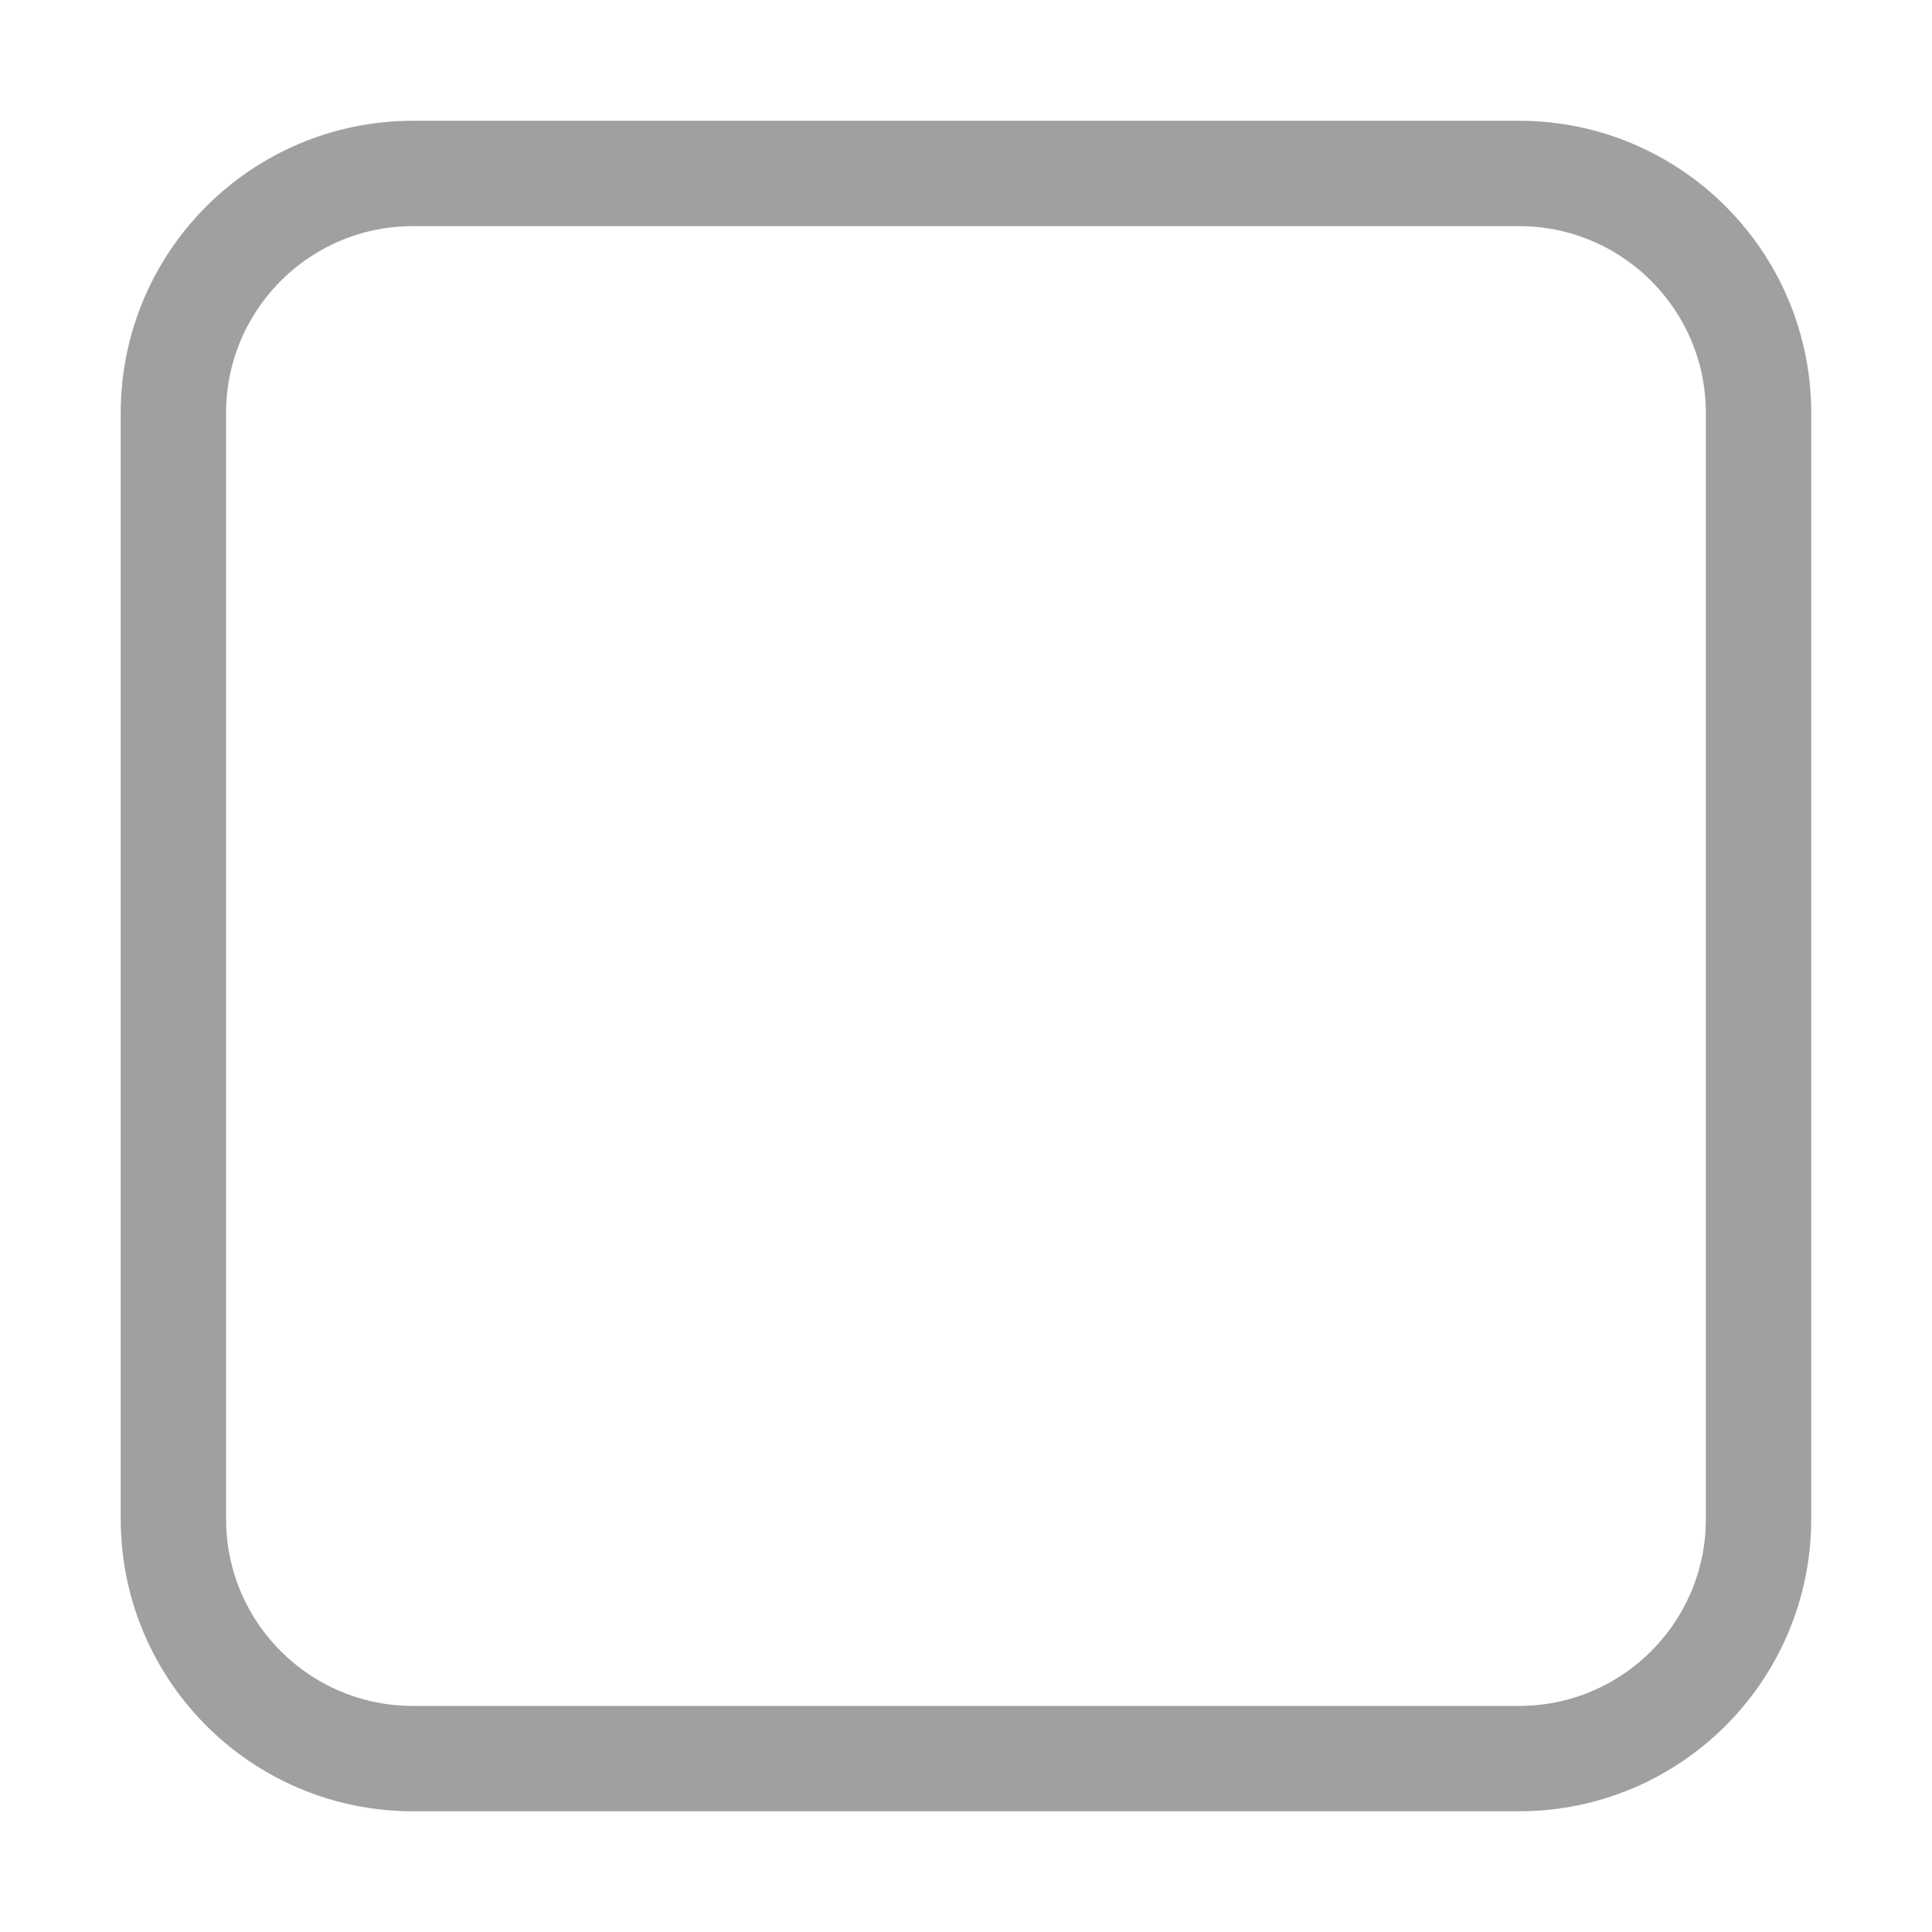
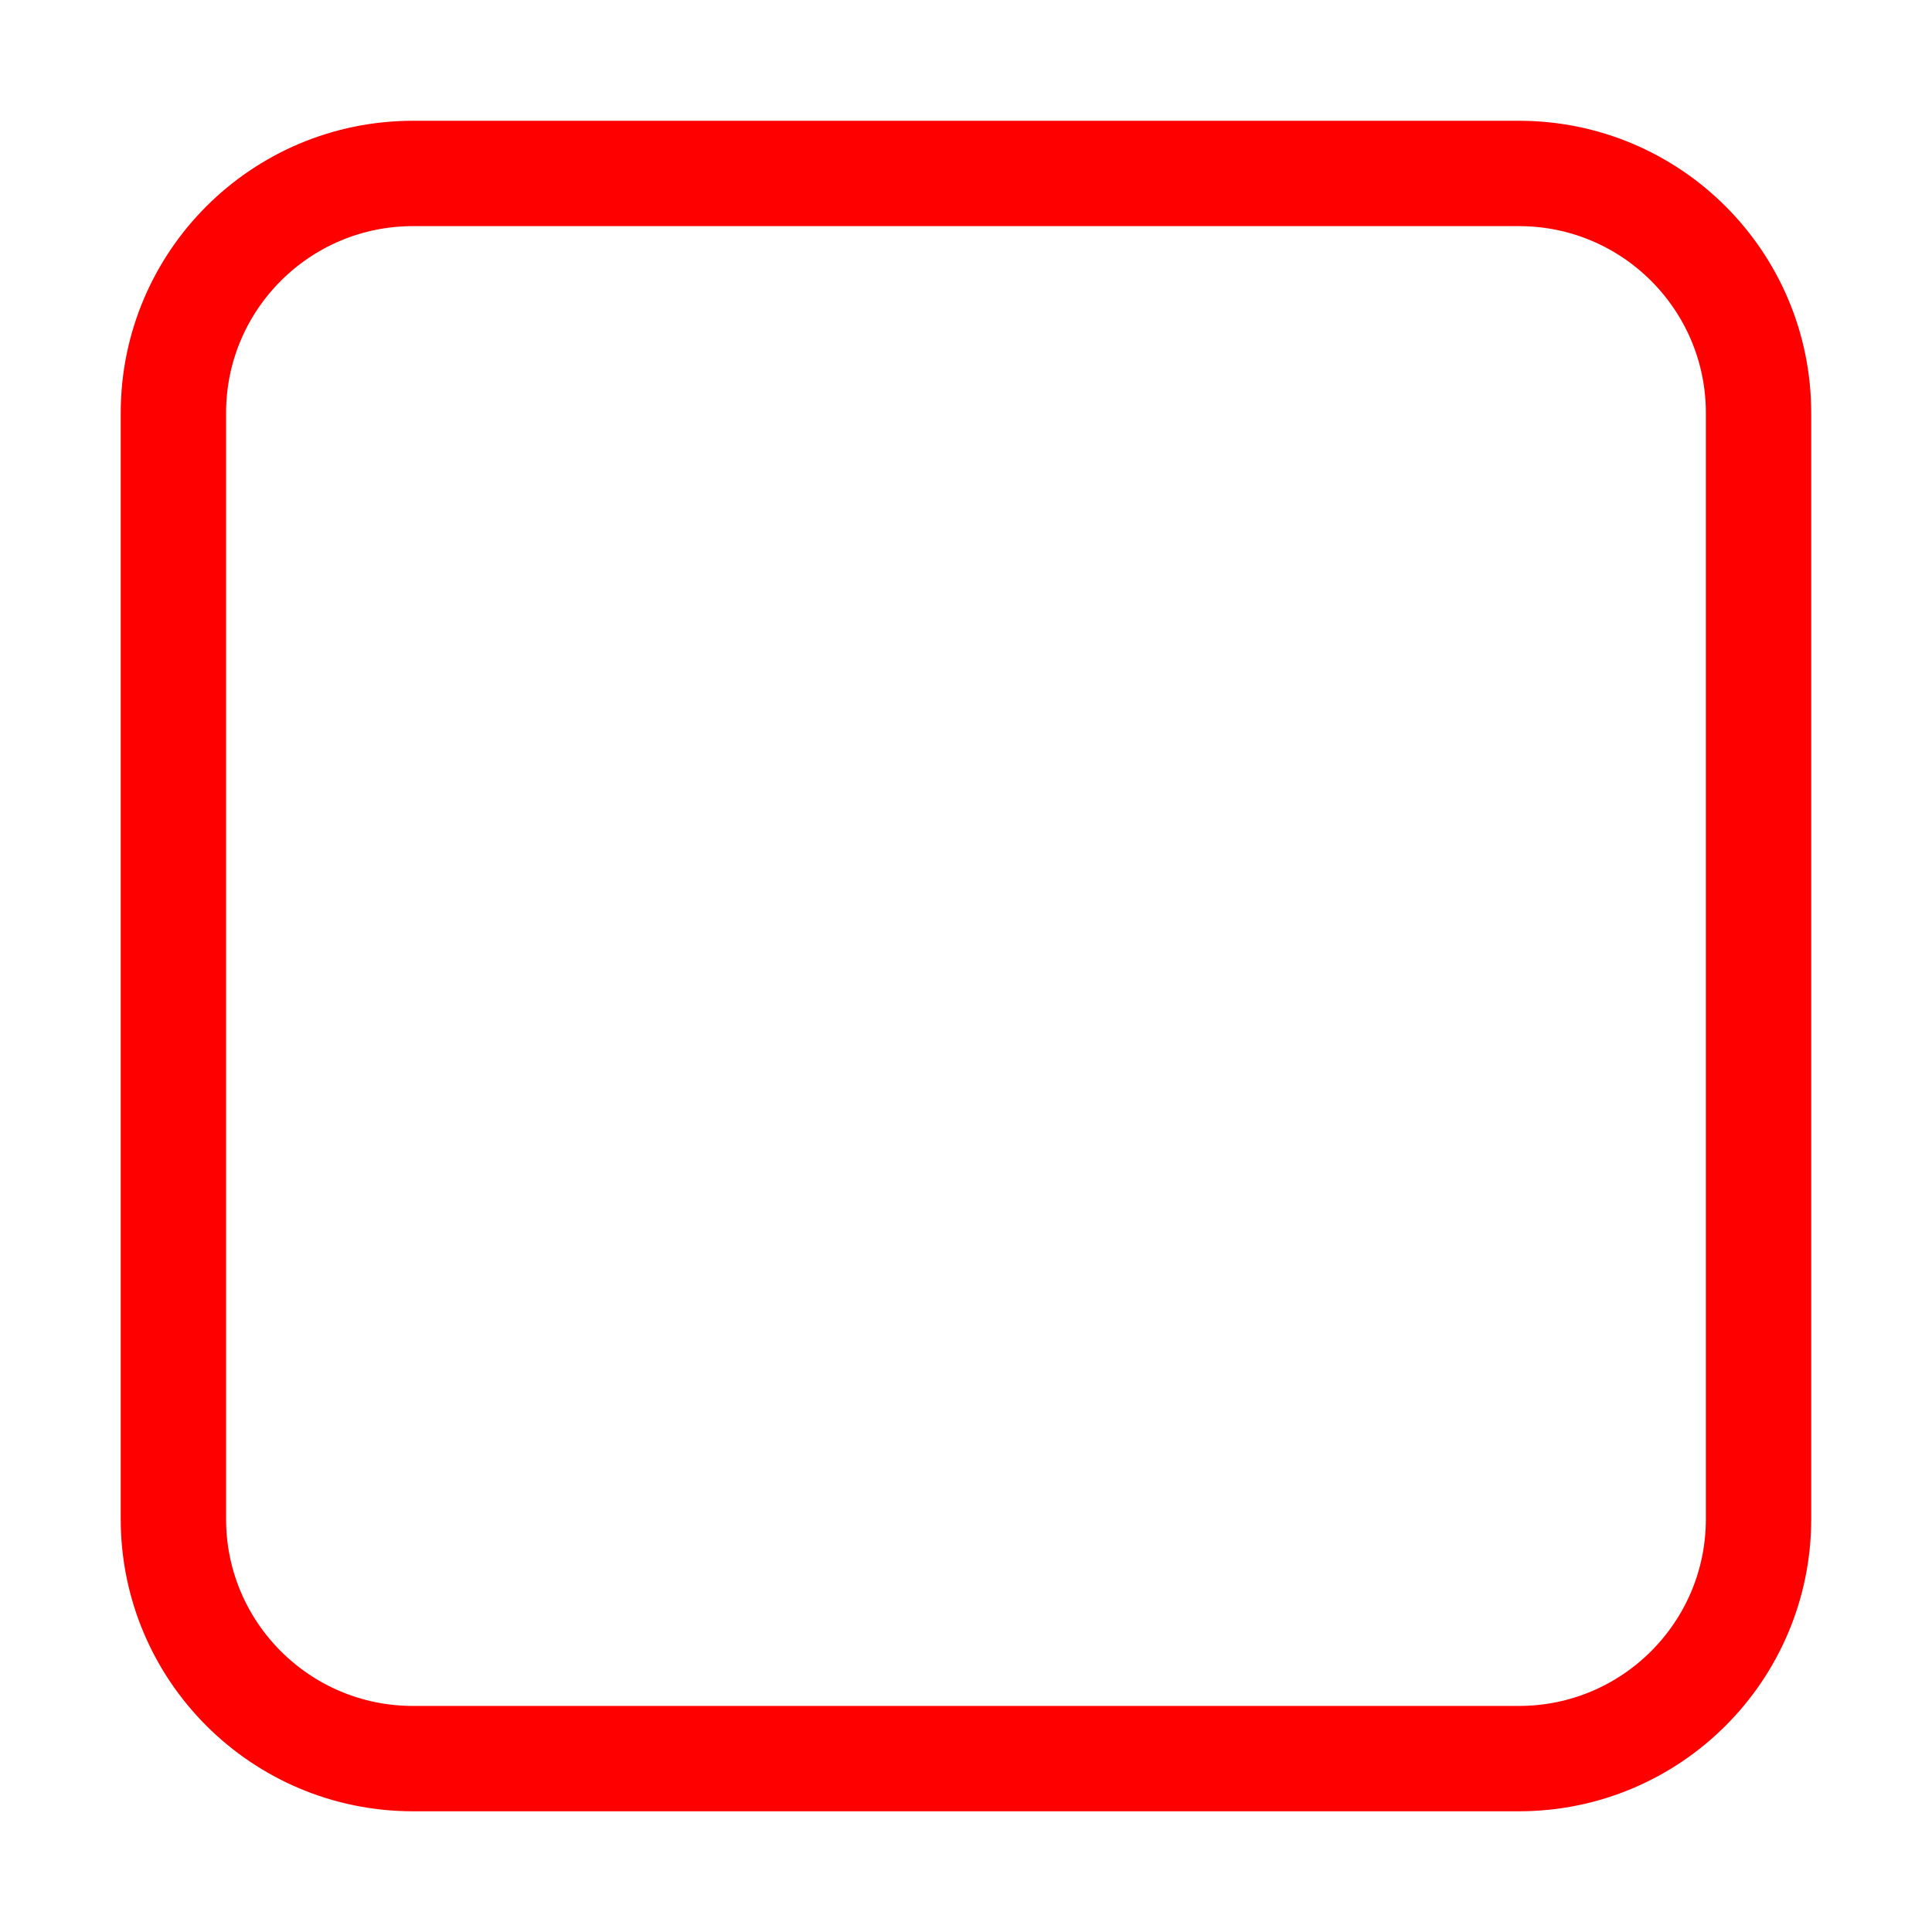
<svg xmlns="http://www.w3.org/2000/svg" width="32" height="32" viewBox="0 0 32 32" id="svg2" version="1.1">
  <defs id="defs4" />
  <g id="layer1" transform="translate(0,-1020.362)">
-     <rect style="opacity:1;fill:#000000;fill-opacity:0;fill-rule:evenodd;stroke:#a19f9f;stroke-width:1.745;stroke-linecap:butt;stroke-linejoin:miter;stroke-miterlimit:4;stroke-dasharray:none;stroke-opacity:1" id="rect3338" width="26.255" height="26.255" x="2.872" y="1023.235" ry="3.968" />
+     <rect style="opacity:1;fill:#000000;fill-opacity:0;fill-rule:evenodd;stroke:#ff0000;stroke-width:1.745;stroke-linecap:butt;stroke-linejoin:miter;stroke-miterlimit:4;stroke-dasharray:none;stroke-opacity:1" id="rect3338" width="26.255" height="26.255" x="2.872" y="1023.235" ry="3.968" />
  </g>
</svg>
